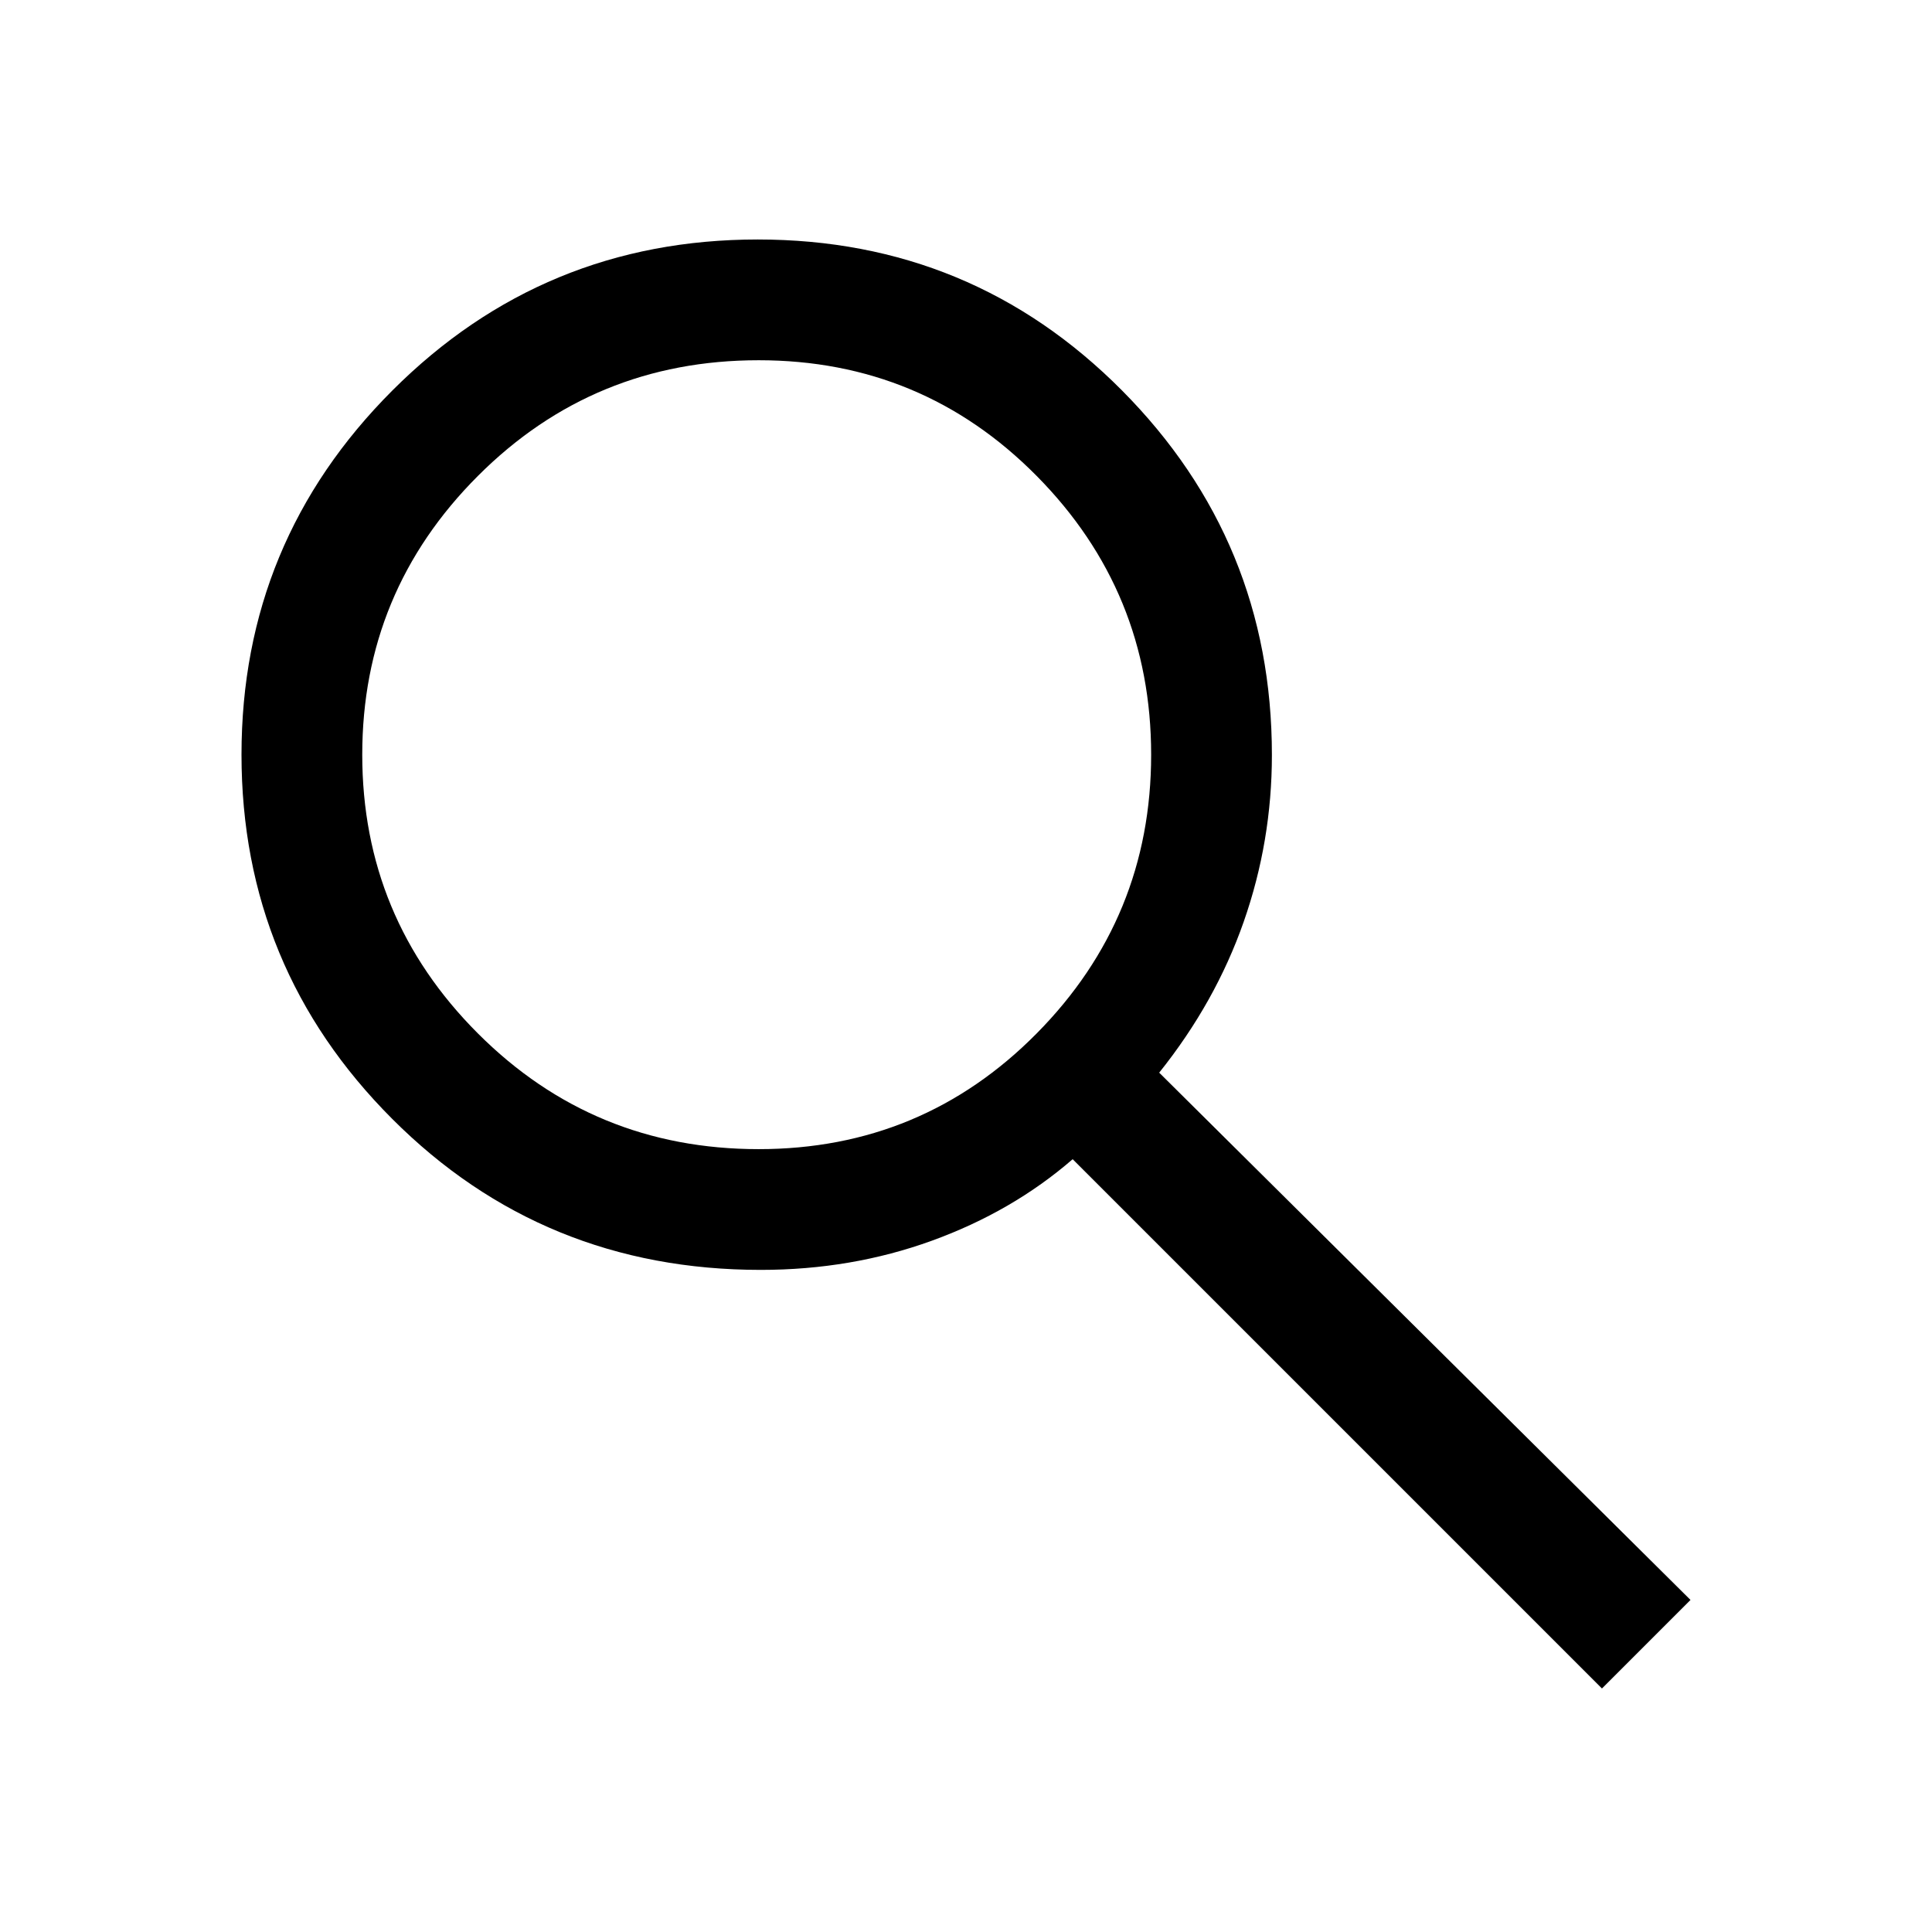
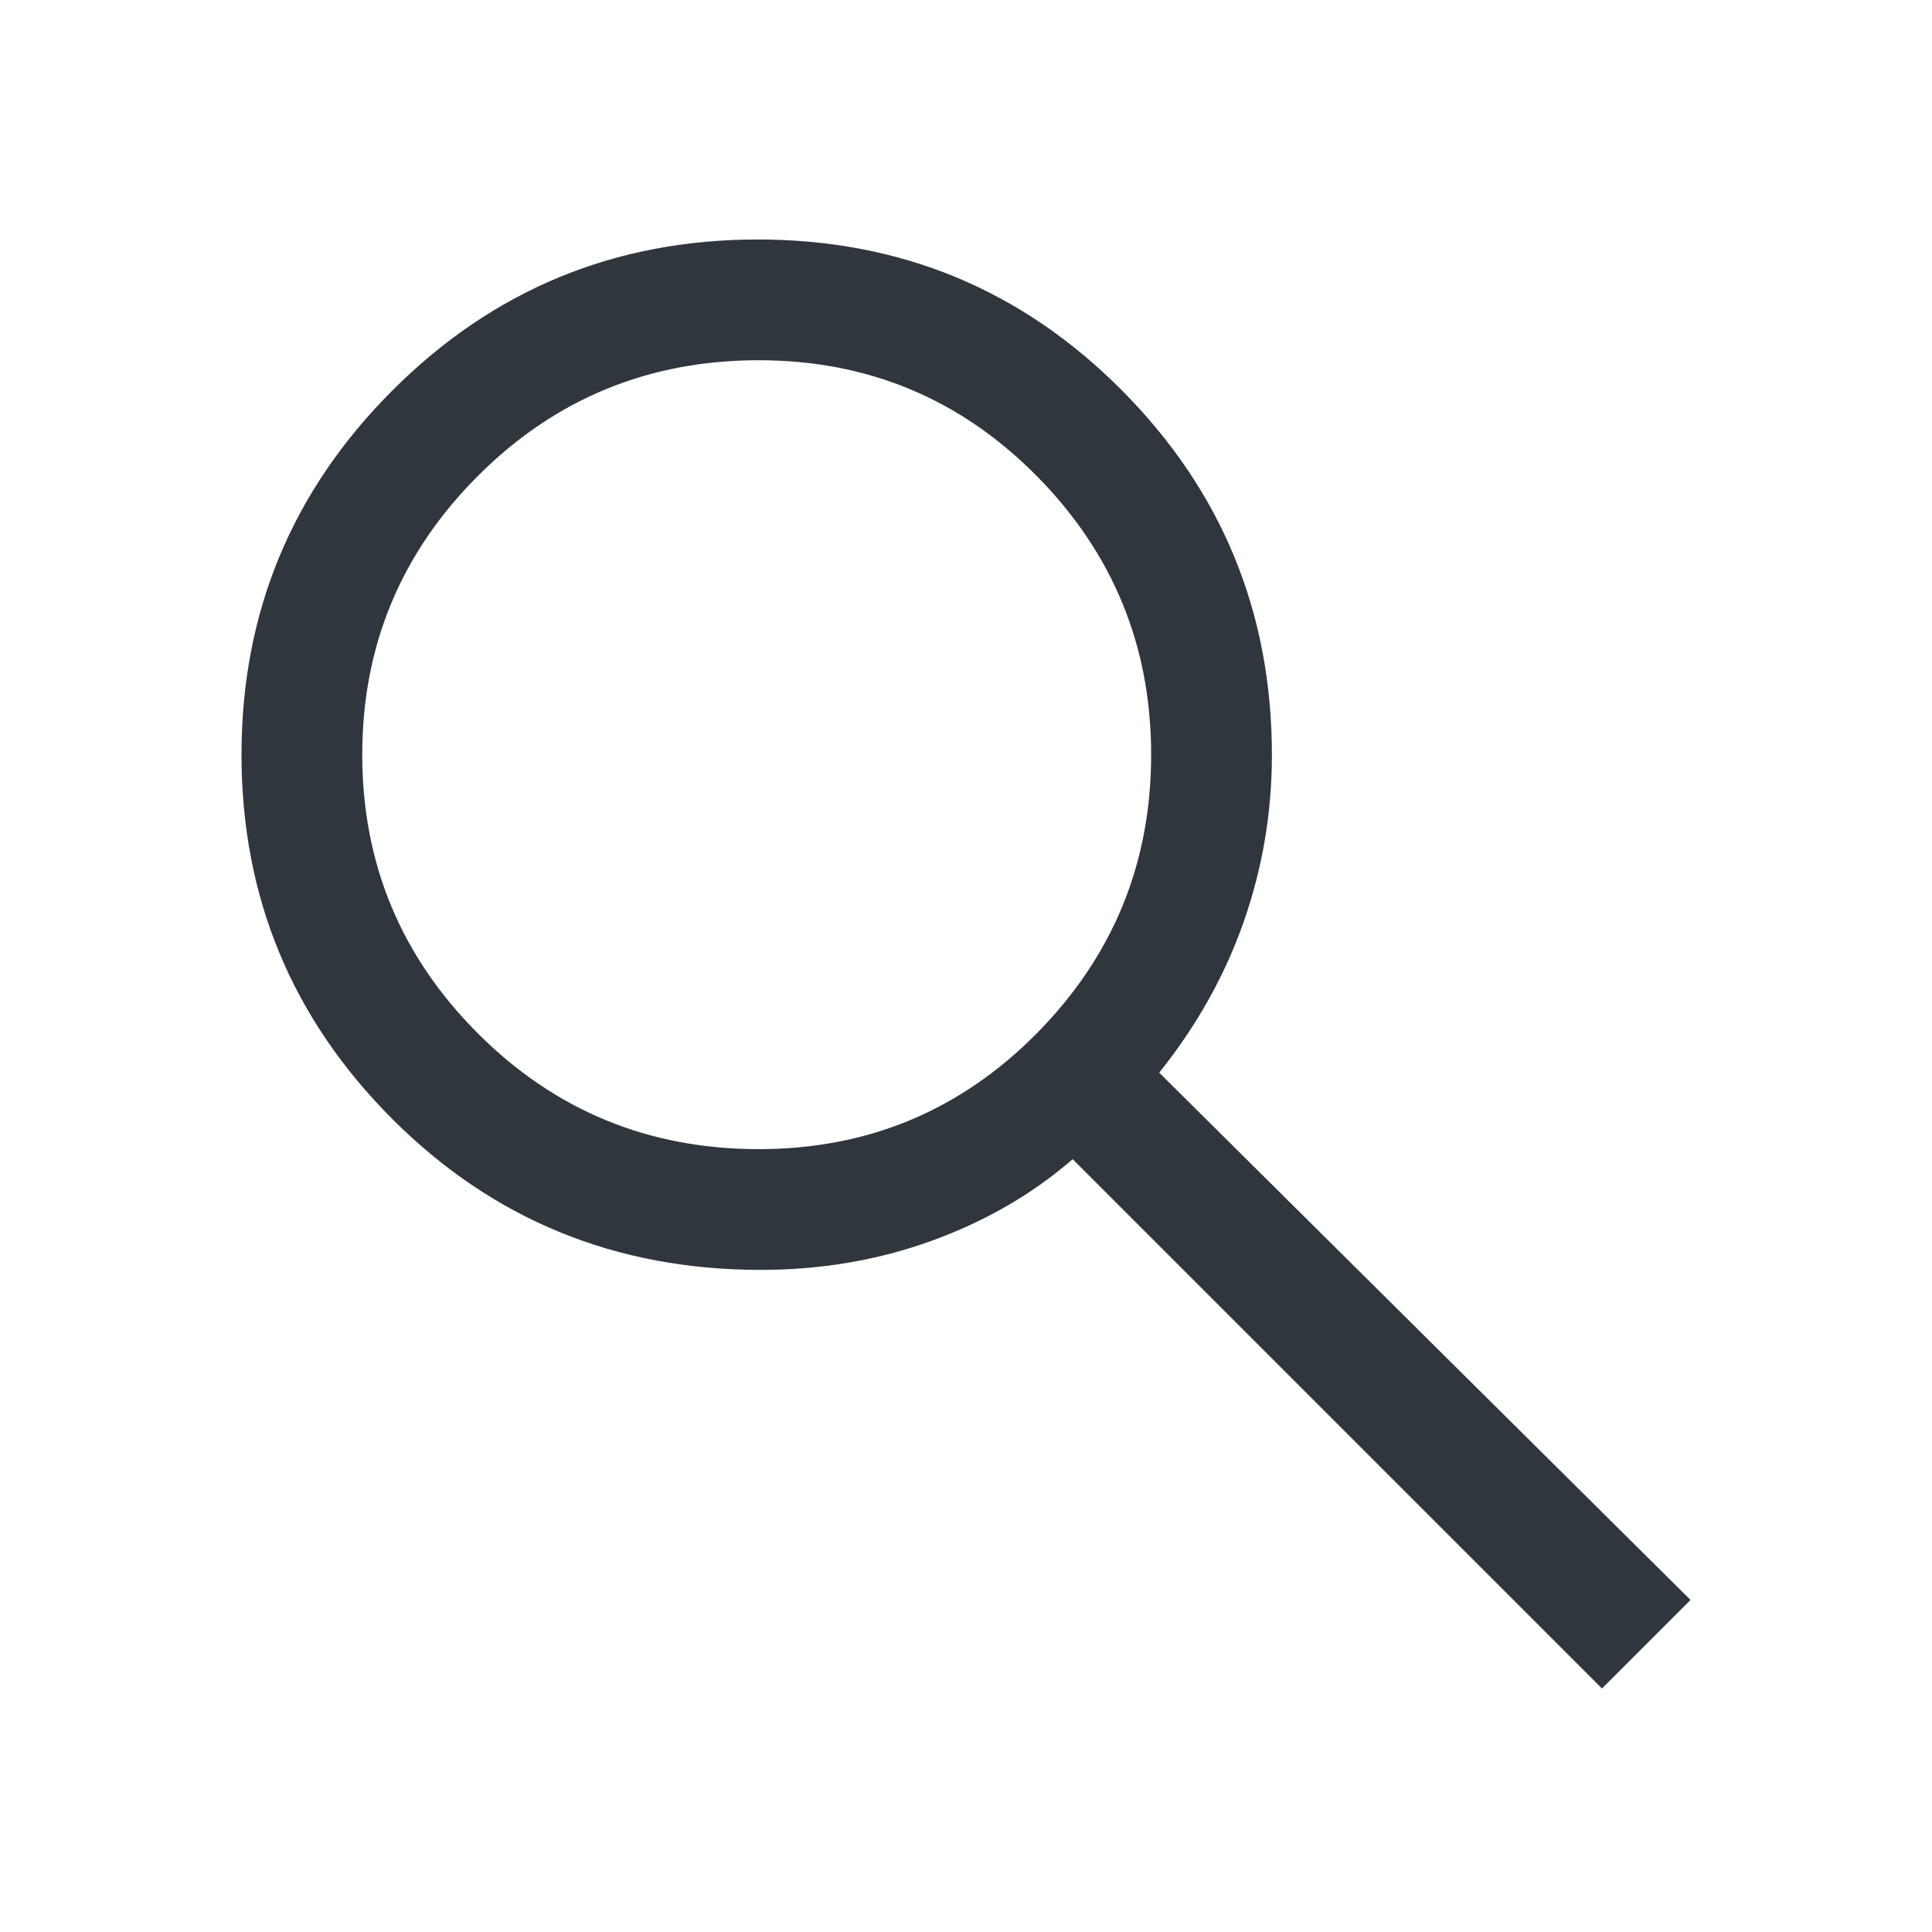
- <svg xmlns="http://www.w3.org/2000/svg" height="48" viewBox="0 96 960 960" width="48">
+ <svg xmlns="http://www.w3.org/2000/svg" height="48" viewBox="0 96 960 960" width="48" fill="#30363D">
  <path d="M796 935 533 672q-30 26-69.959 40.5T378 727q-108.162 0-183.081-75Q120 577 120 471t75-181q75-75 181.5-75t181 75Q632 365 632 471.15 632 514 618 554q-14 40-42 75l264 262-44 44ZM377 667q81.25 0 138.125-57.5T572 471q0-81-56.875-138.5T377 275q-82.083 0-139.542 57.5Q180 390 180 471t57.458 138.5Q294.917 667 377 667Z" />
</svg>
